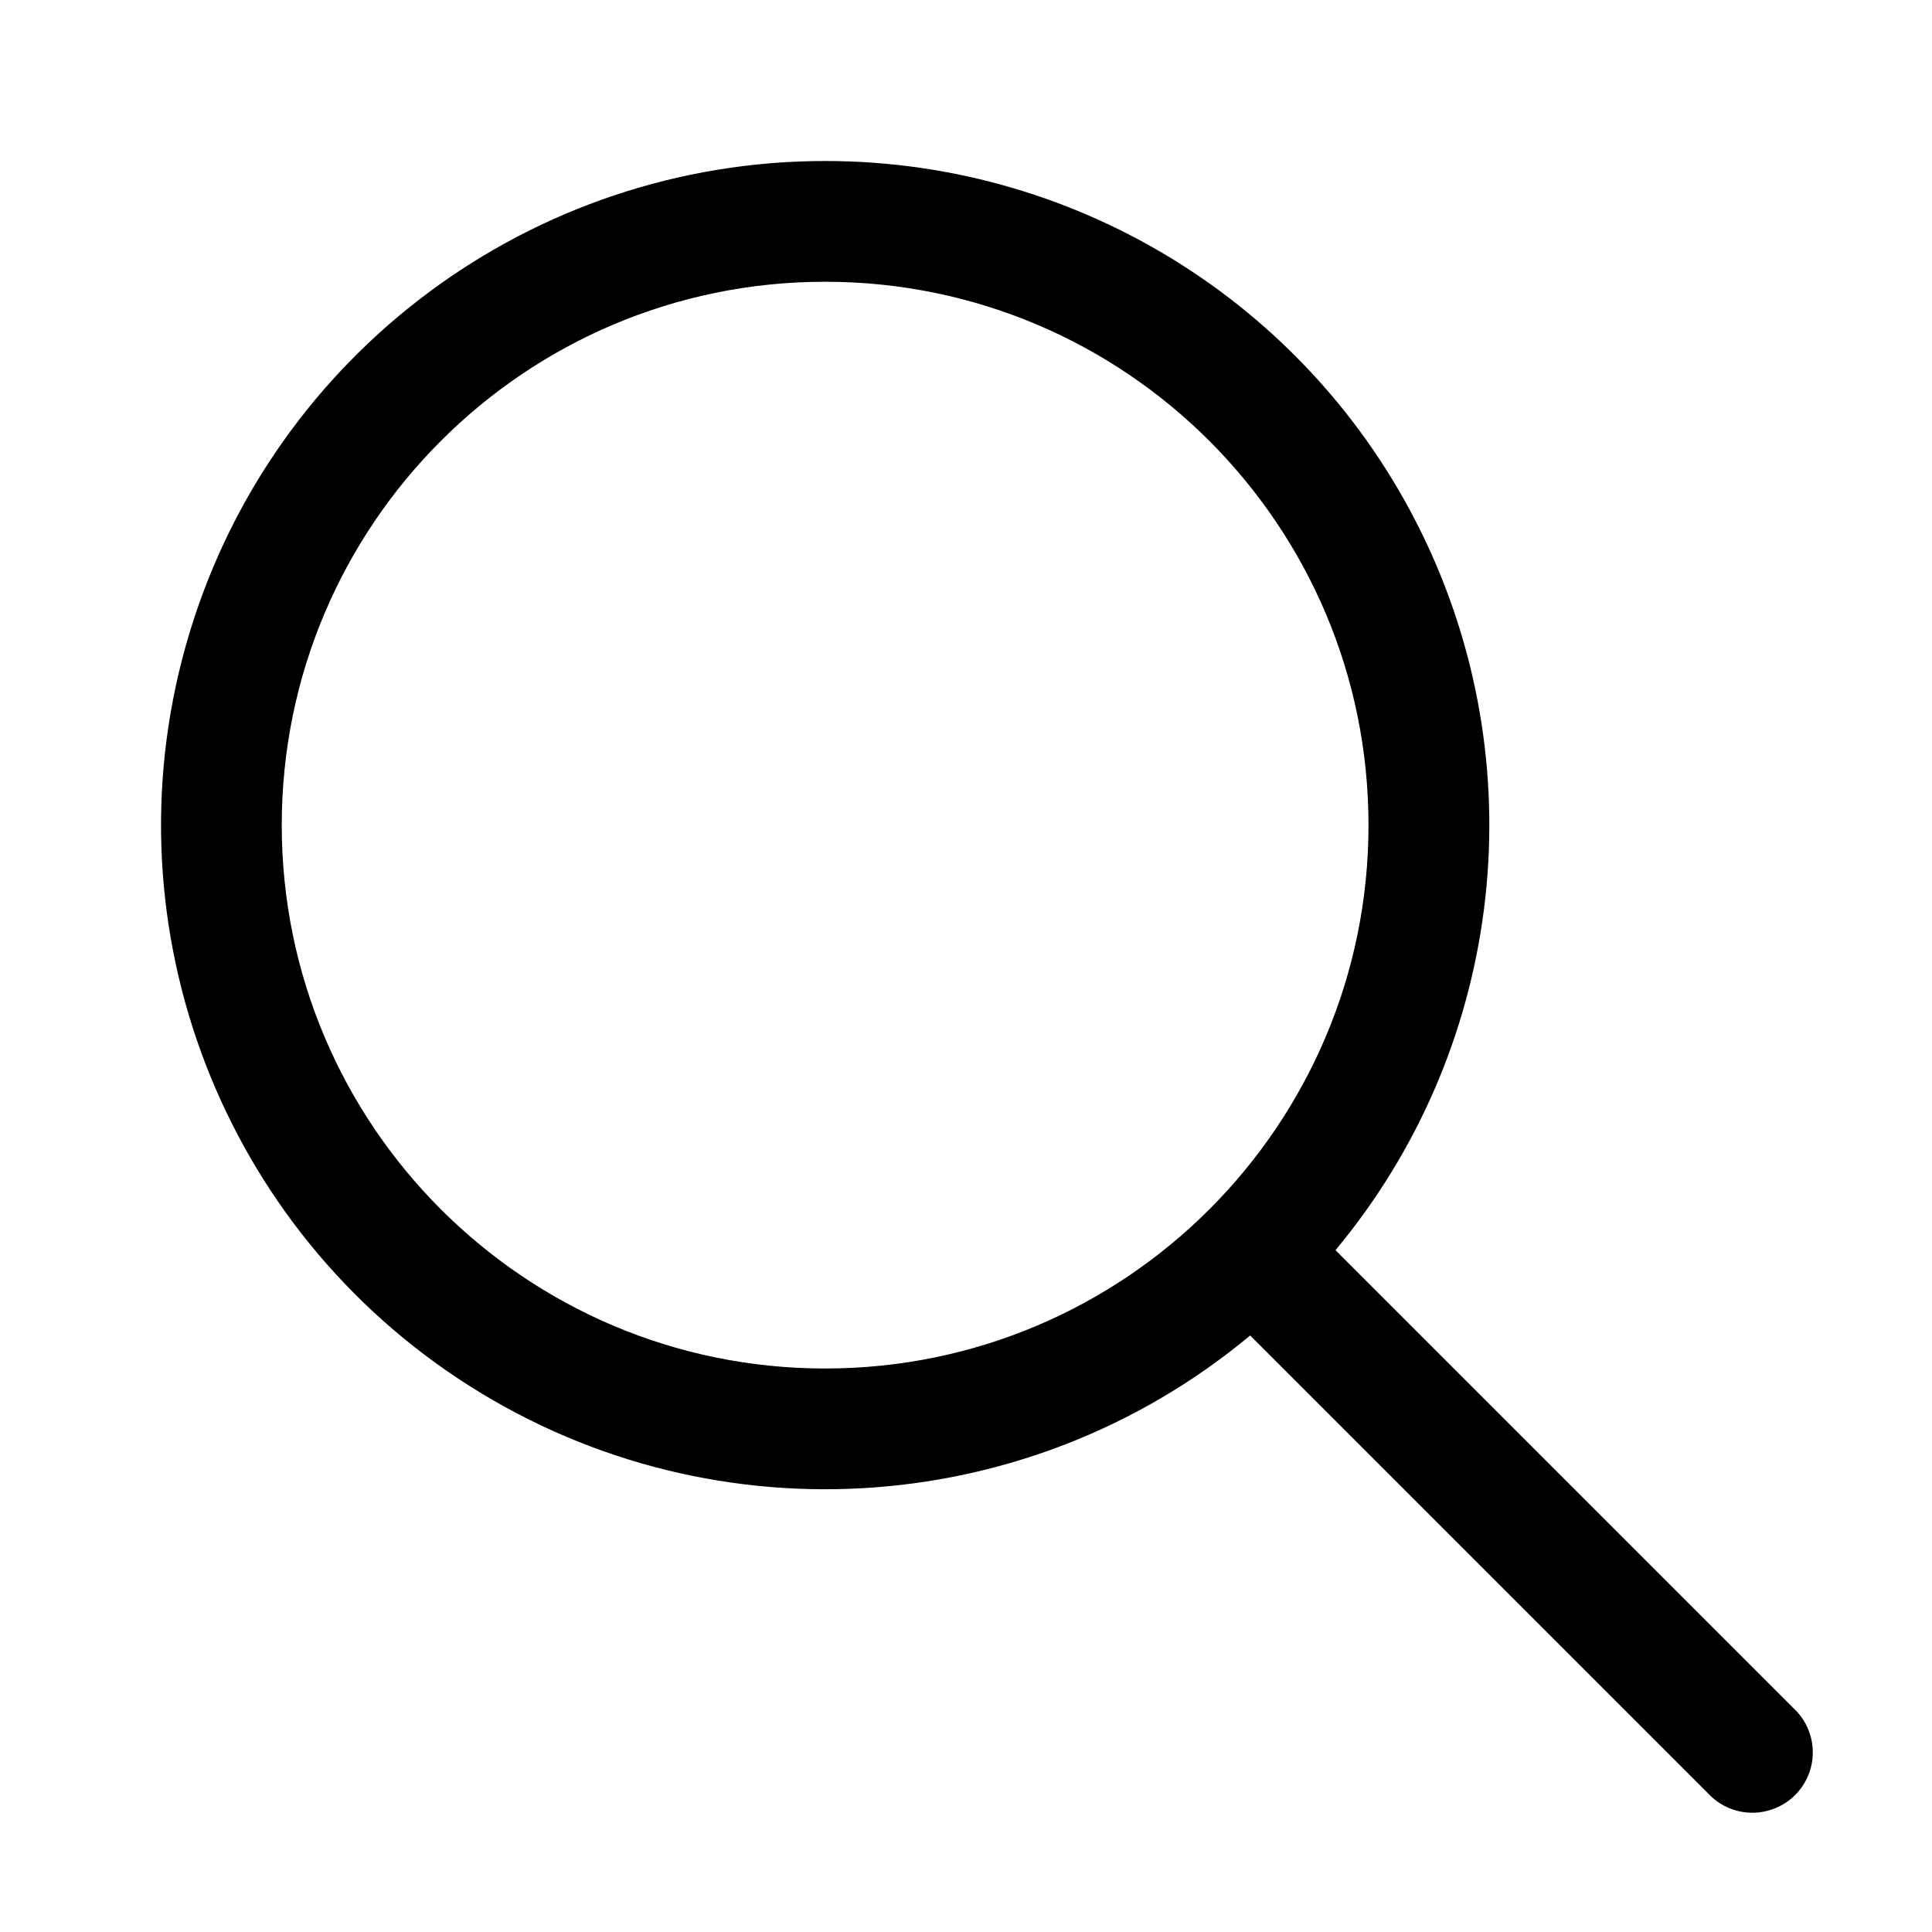
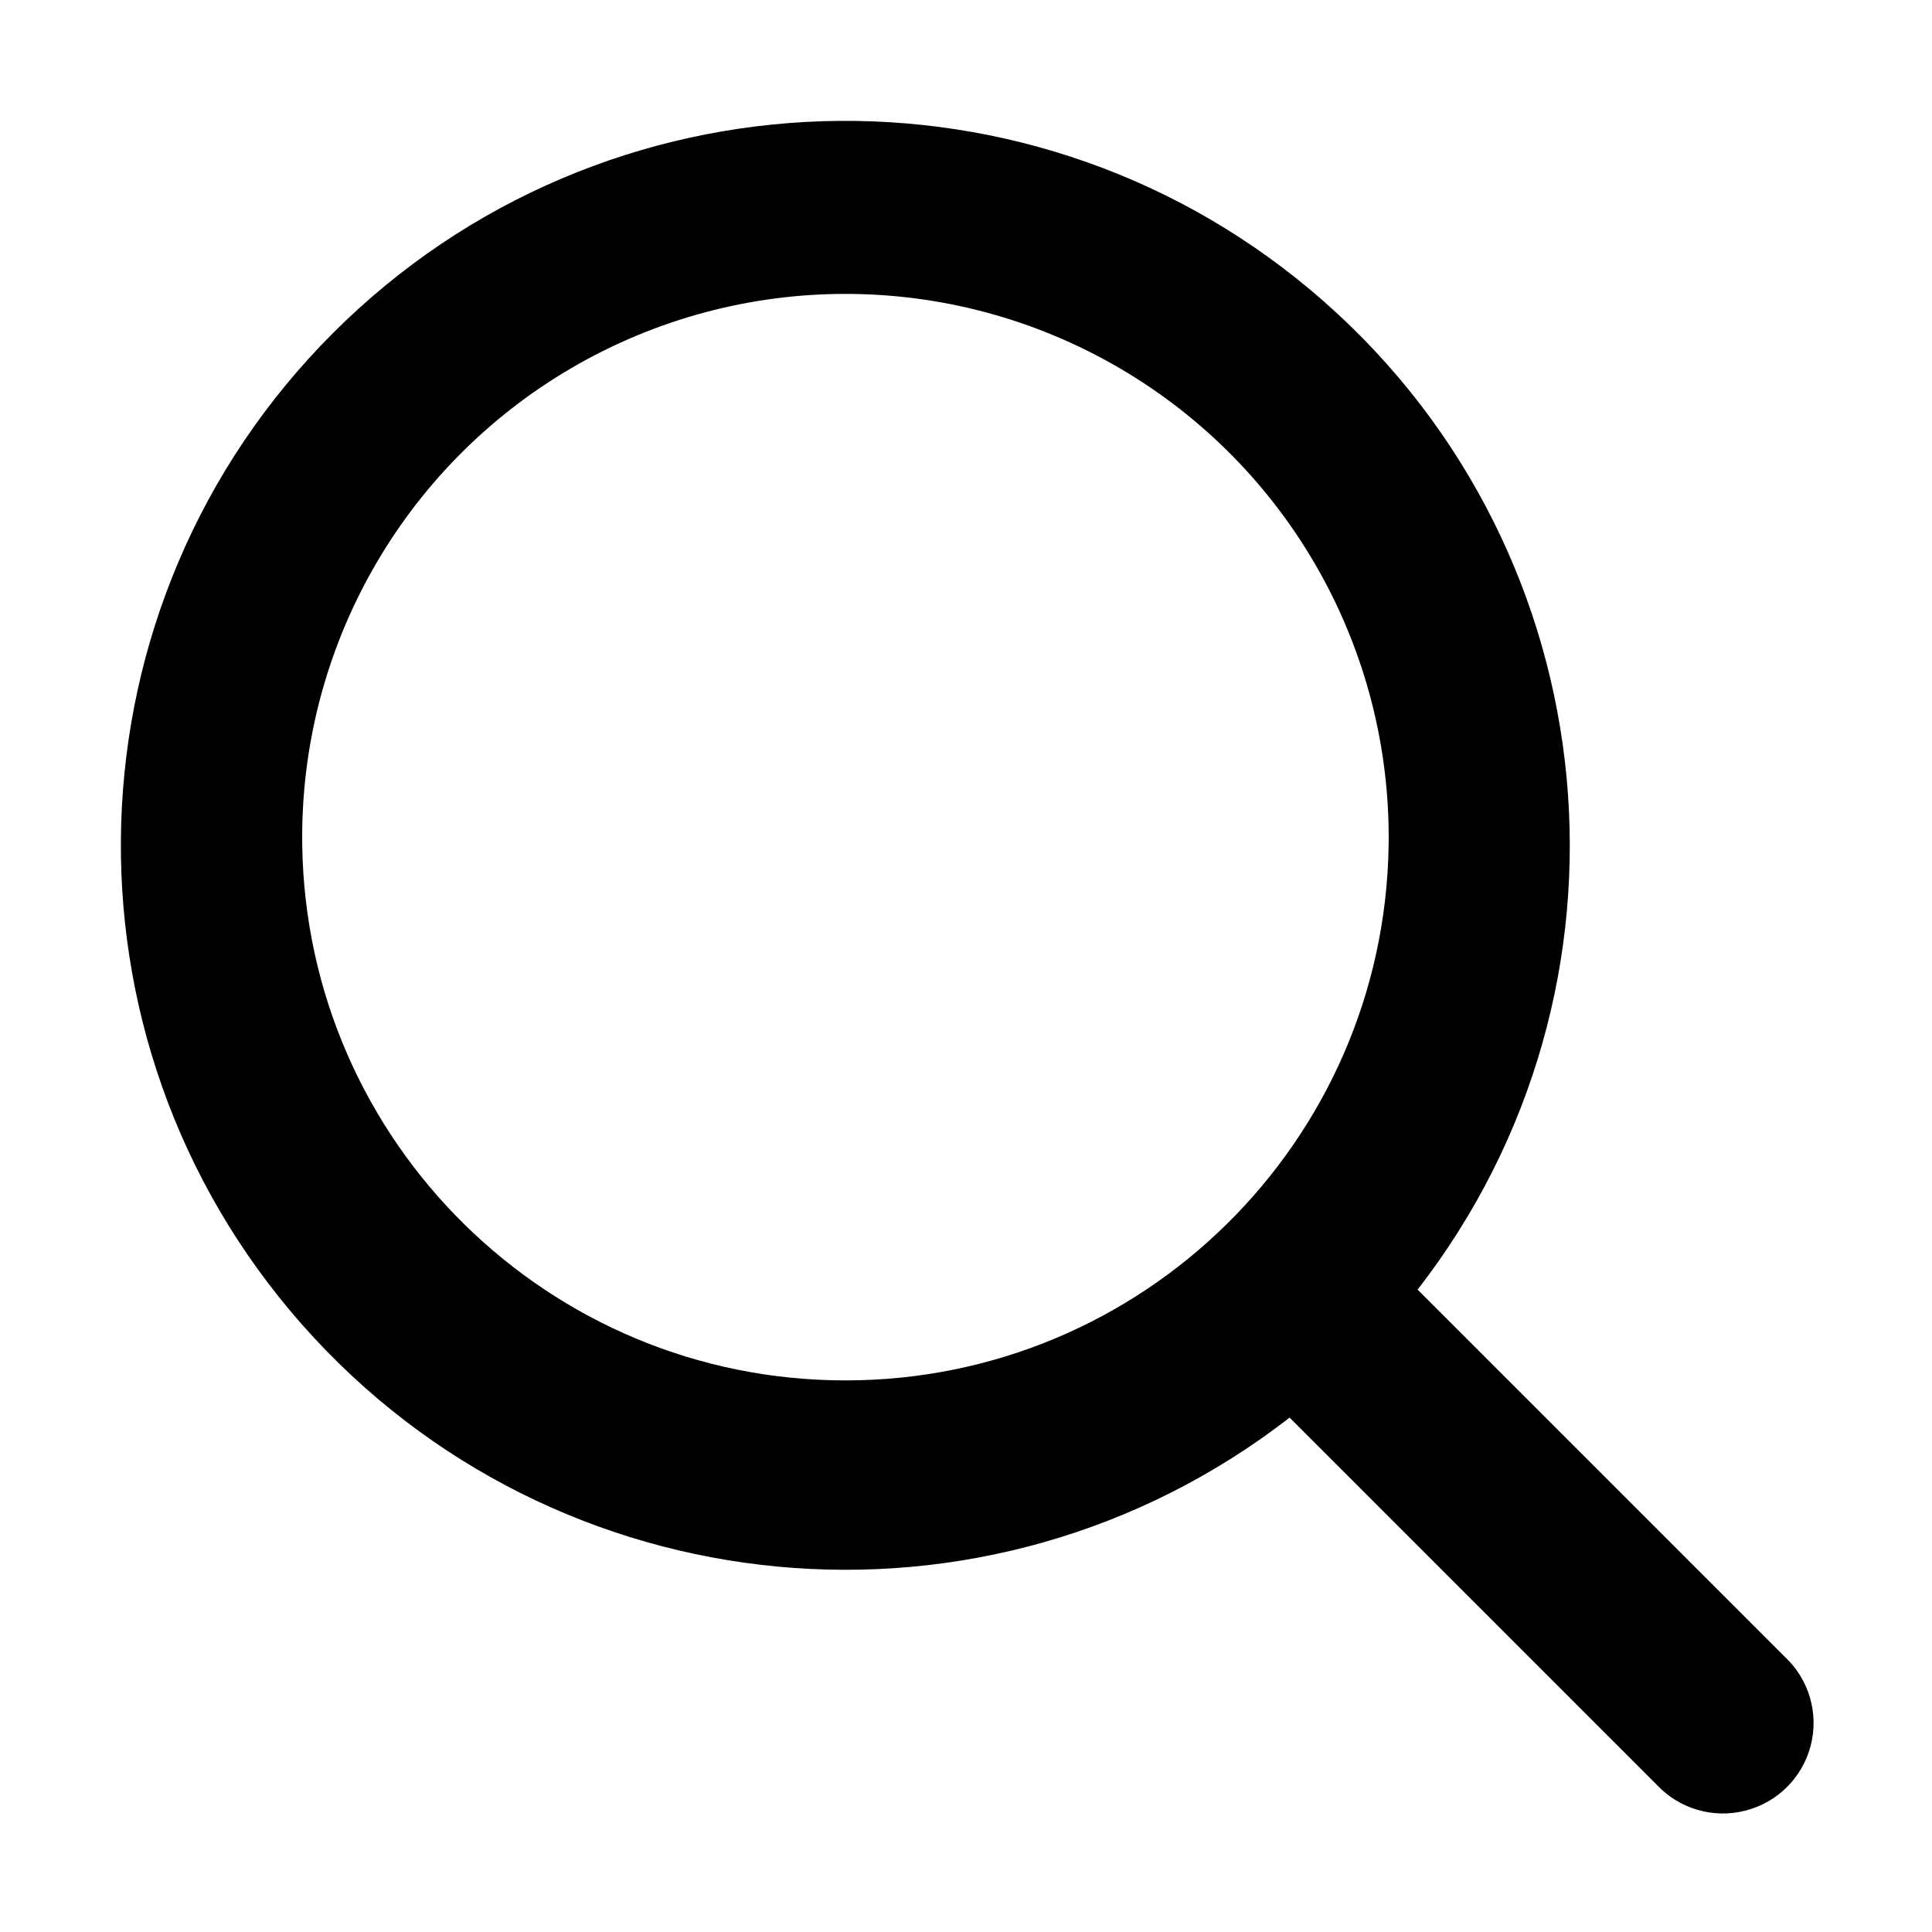
- <svg xmlns="http://www.w3.org/2000/svg" viewBox="0 0 24 24" width="24" height="24">
-   <path d="M10.25 2a8.25 8.25 0 0 1 6.34 13.53l5.69 5.69a.749.749 0 0 1-.326 1.275.749.749 0 0 1-.734-.215l-5.69-5.69A8.25 8.25 0 1 1 10.25 2ZM3.5 10.25a6.75 6.75 0 1 0 13.5 0 6.75 6.75 0 0 0-13.5 0Z" />
+ <svg xmlns="http://www.w3.org/2000/svg" viewBox="0 0 16 16" width="16" height="16">
+   <path d="M10.68 11.74a6 6 0 0 1-7.922-8.982 6 6 0 0 1 8.982 7.922l3.04 3.04a.749.749 0 0 1-.326 1.275.749.749 0 0 1-.734-.215ZM11.5 7a4.499 4.499 0 1 0-8.997 0A4.499 4.499 0 0 0 11.5 7Z" />
</svg>
